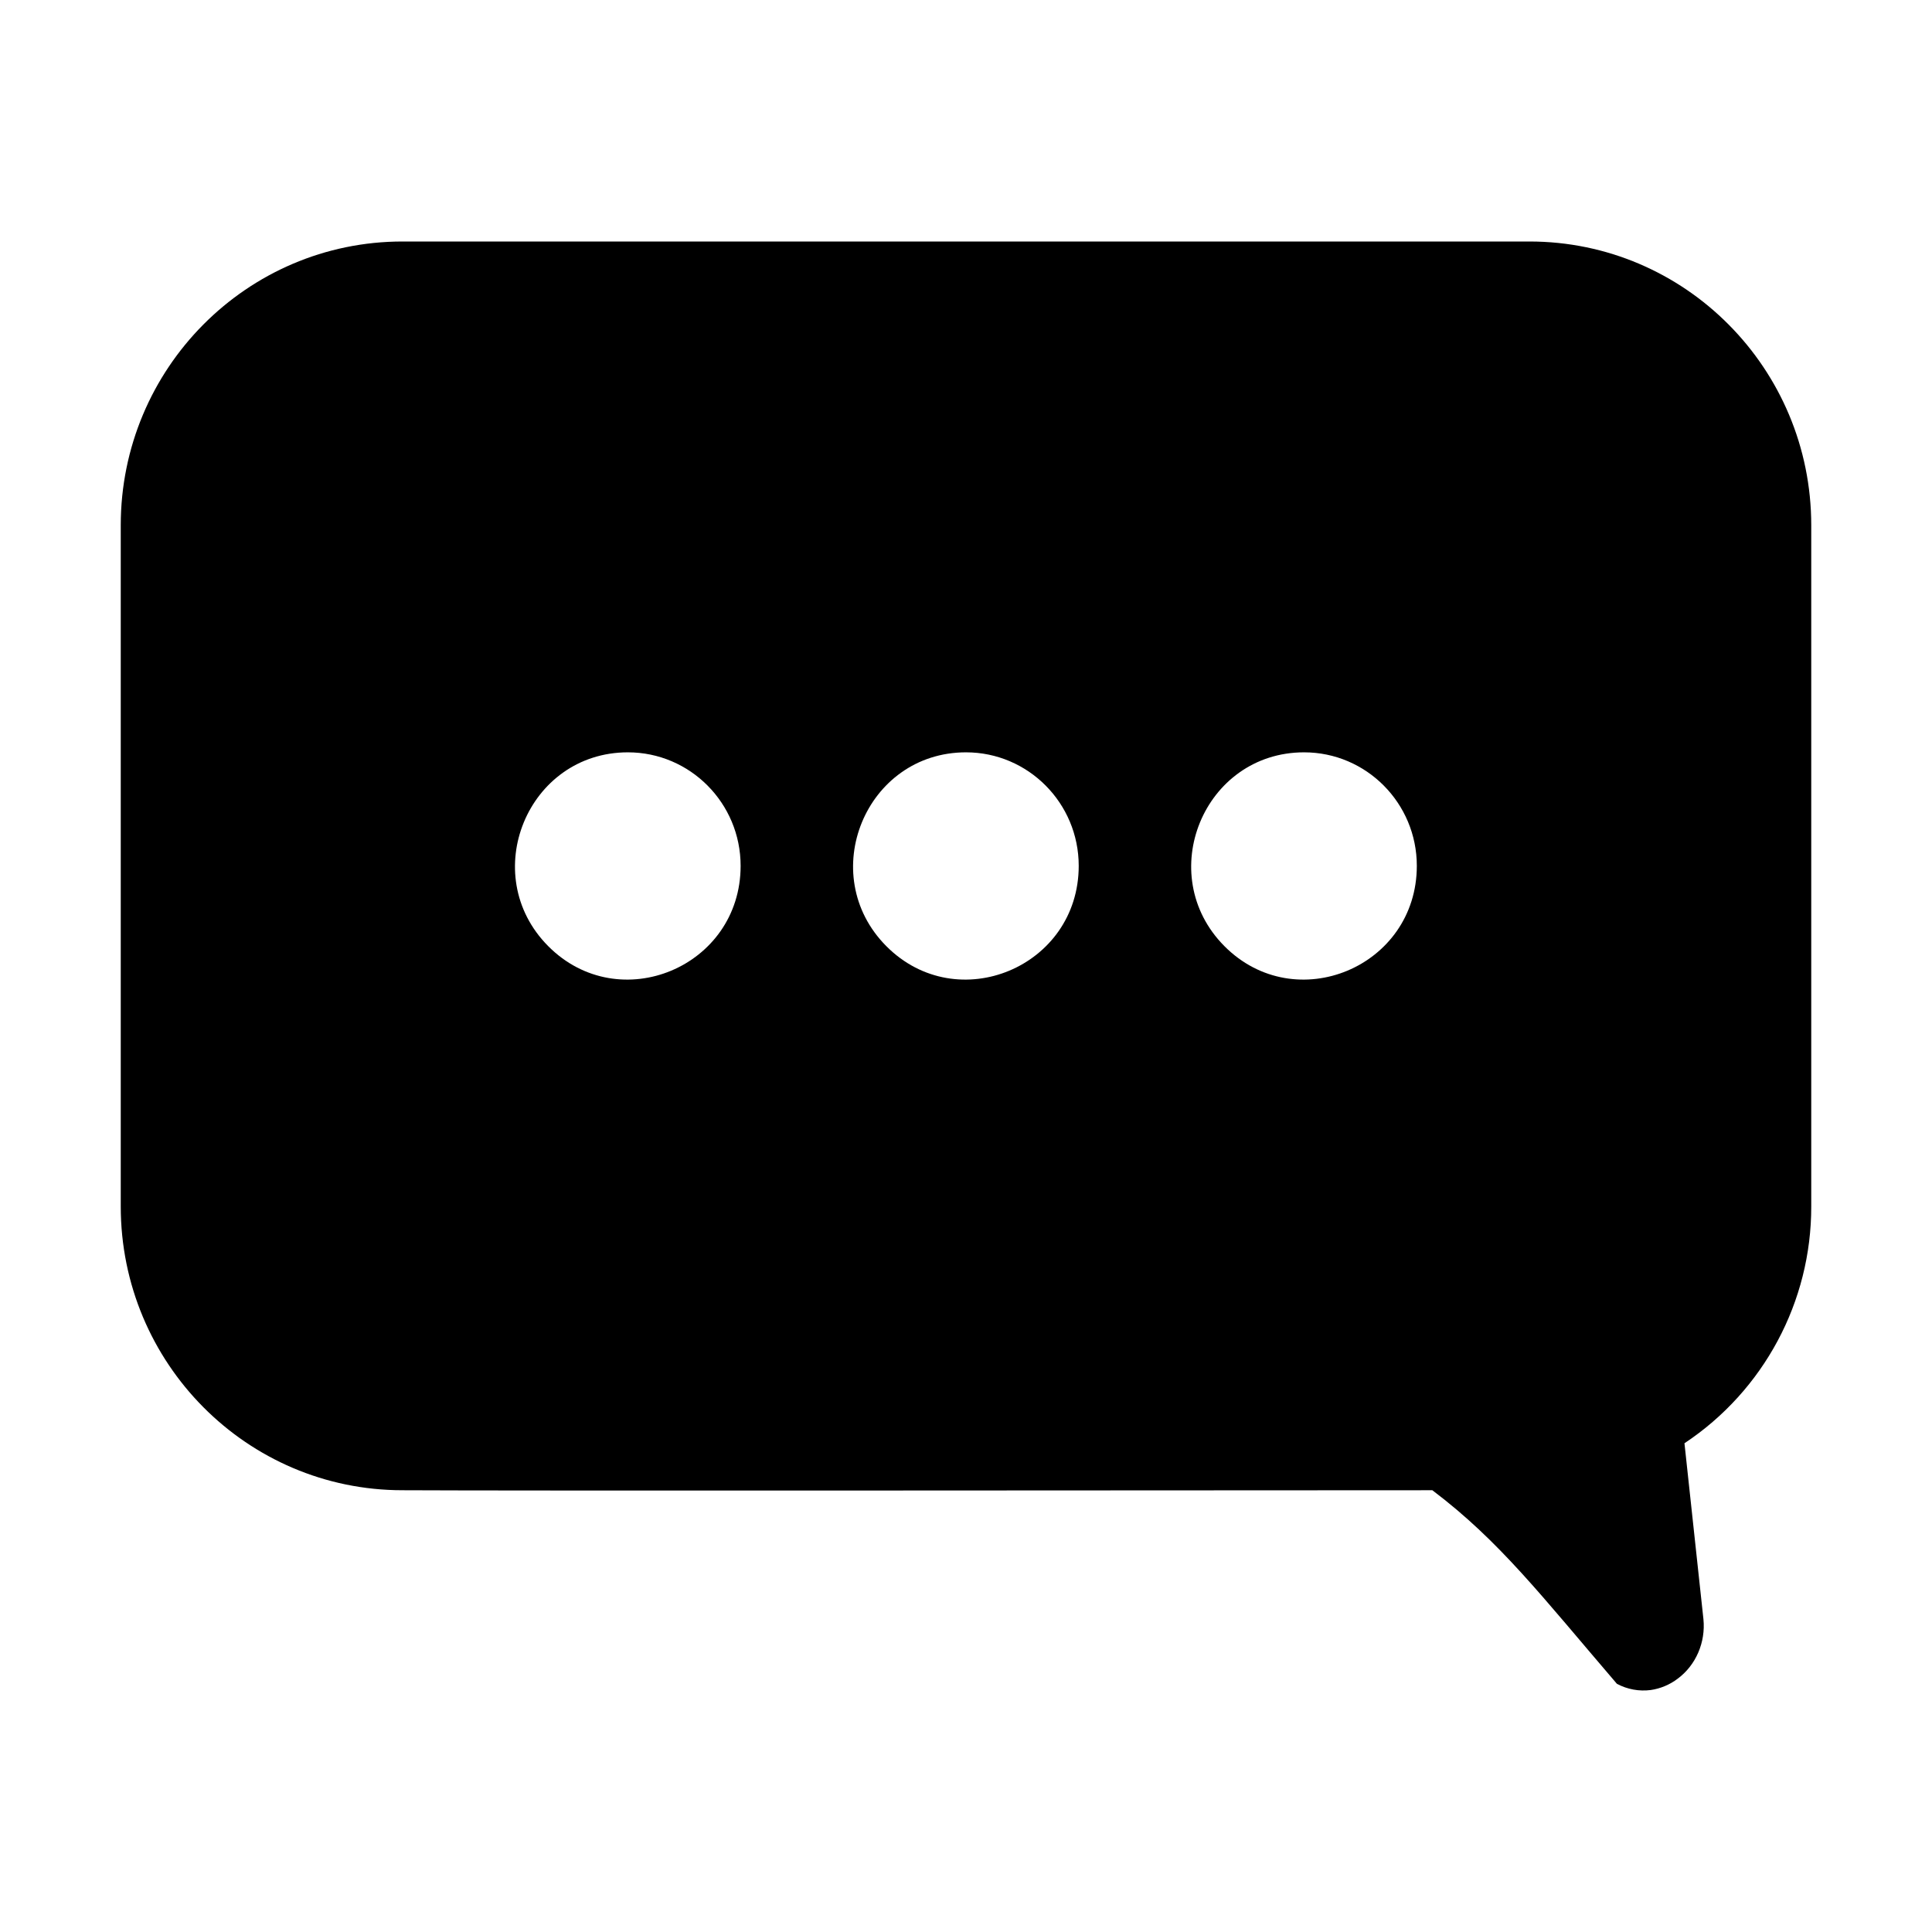
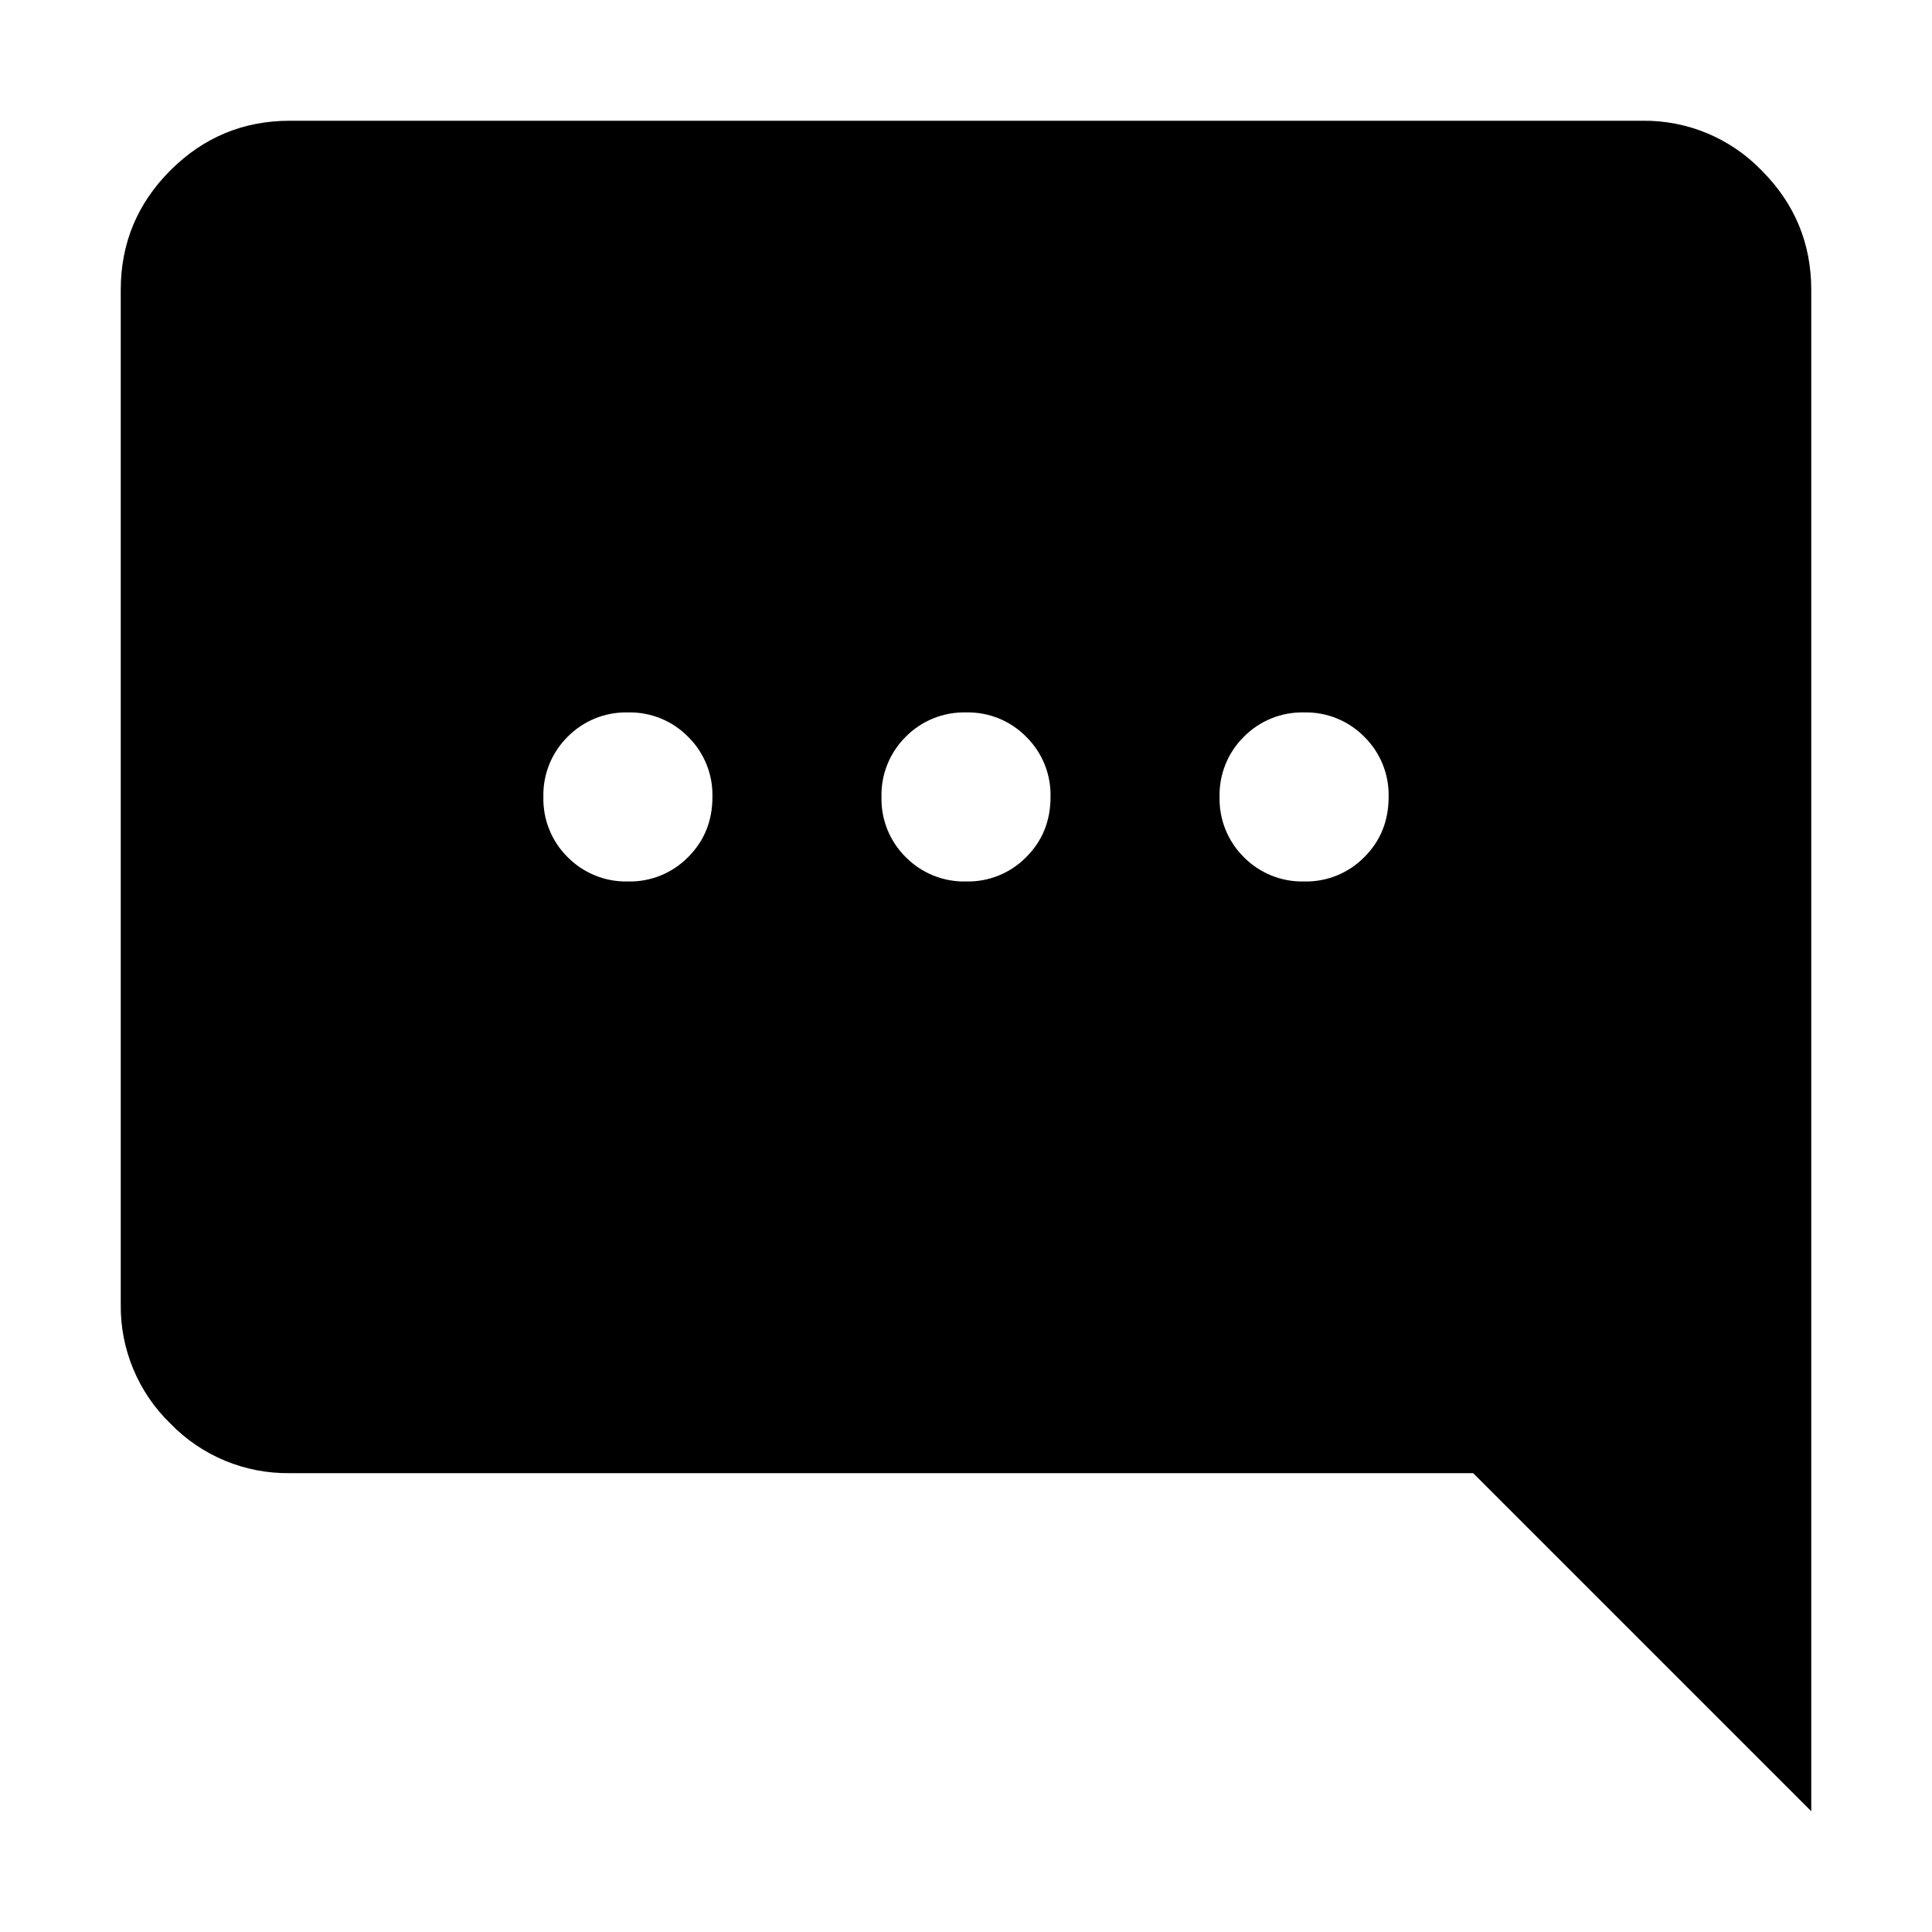
- <svg xmlns="http://www.w3.org/2000/svg" width="32" height="32" version="1.1" viewBox="0 0 32 32">
-   <path d="m6.667 4c-2.578 0-4.667 2.105-4.667 4.7v11.282c0 2.597 2.09 4.701 4.667 4.701 1.716 0.01 12.083 3e-3 17.057 0 1.115 0.842 1.807 1.748 3.057 3.206a0.93 0.93 0 0 0 0.561 0.103 0.969 0.969 0 0 0 0.445-0.187c0.302-0.223 0.466-0.603 0.427-0.988l-0.314-2.912a4.699 4.699 0 0 0 2.1-3.923v-11.281c0-2.596-2.09-4.701-4.667-4.701zm3.733 8.461c1.03 0 1.867 0.842 1.867 1.88 0 1.676-2.01 2.514-3.187 1.33-1.176-1.184-0.343-3.21 1.32-3.21zm5.6 0c1.03 0 1.867 0.842 1.867 1.88 0 1.676-2.01 2.514-3.187 1.33-1.176-1.184-0.343-3.21 1.32-3.21zm5.6 0c1.03 0 1.867 0.842 1.867 1.88 0 1.676-2.01 2.514-3.187 1.33-1.176-1.184-0.343-3.21 1.32-3.21z" stroke-width=".5" />
+ <svg xmlns="http://www.w3.org/2000/svg" viewBox="0 0 32 32" width="32" height="32" xml:space="preserve" style="fill-rule:evenodd;clip-rule:evenodd;stroke-linejoin:round;stroke-miterlimit:2">
+   <path d="M2 22V4c0-.55.196-1.021.588-1.413A1.926 1.926 0 0 1 4 2h16c.55 0 1.021.196 1.413.587.391.392.587.863.587 1.413v12a1.93 1.93 0 0 1-.587 1.413A1.93 1.93 0 0 1 20 18H6l-4 4Zm6-11a.969.969 0 0 0 .713-.288A.968.968 0 0 0 9 10a.968.968 0 0 0-.287-.712A.969.969 0 0 0 8 9a.965.965 0 0 0-.712.288A.965.965 0 0 0 7 10c0 .283.096.521.288.712A.965.965 0 0 0 8 11Zm4 0a.969.969 0 0 0 .713-.288A.968.968 0 0 0 13 10a.968.968 0 0 0-.287-.712A.969.969 0 0 0 12 9a.965.965 0 0 0-.712.288A.965.965 0 0 0 11 10c0 .283.096.521.288.712A.965.965 0 0 0 12 11Zm4 0a.969.969 0 0 0 .713-.288A.968.968 0 0 0 17 10a.968.968 0 0 0-.287-.712A.969.969 0 0 0 16 9a.965.965 0 0 0-.712.288A.965.965 0 0 0 15 10c0 .283.096.521.288.712A.965.965 0 0 0 16 11Z" style="fill-rule:nonzero" transform="matrix(-1.4 0 0 1.4 32.8 -.8)" />
</svg>
